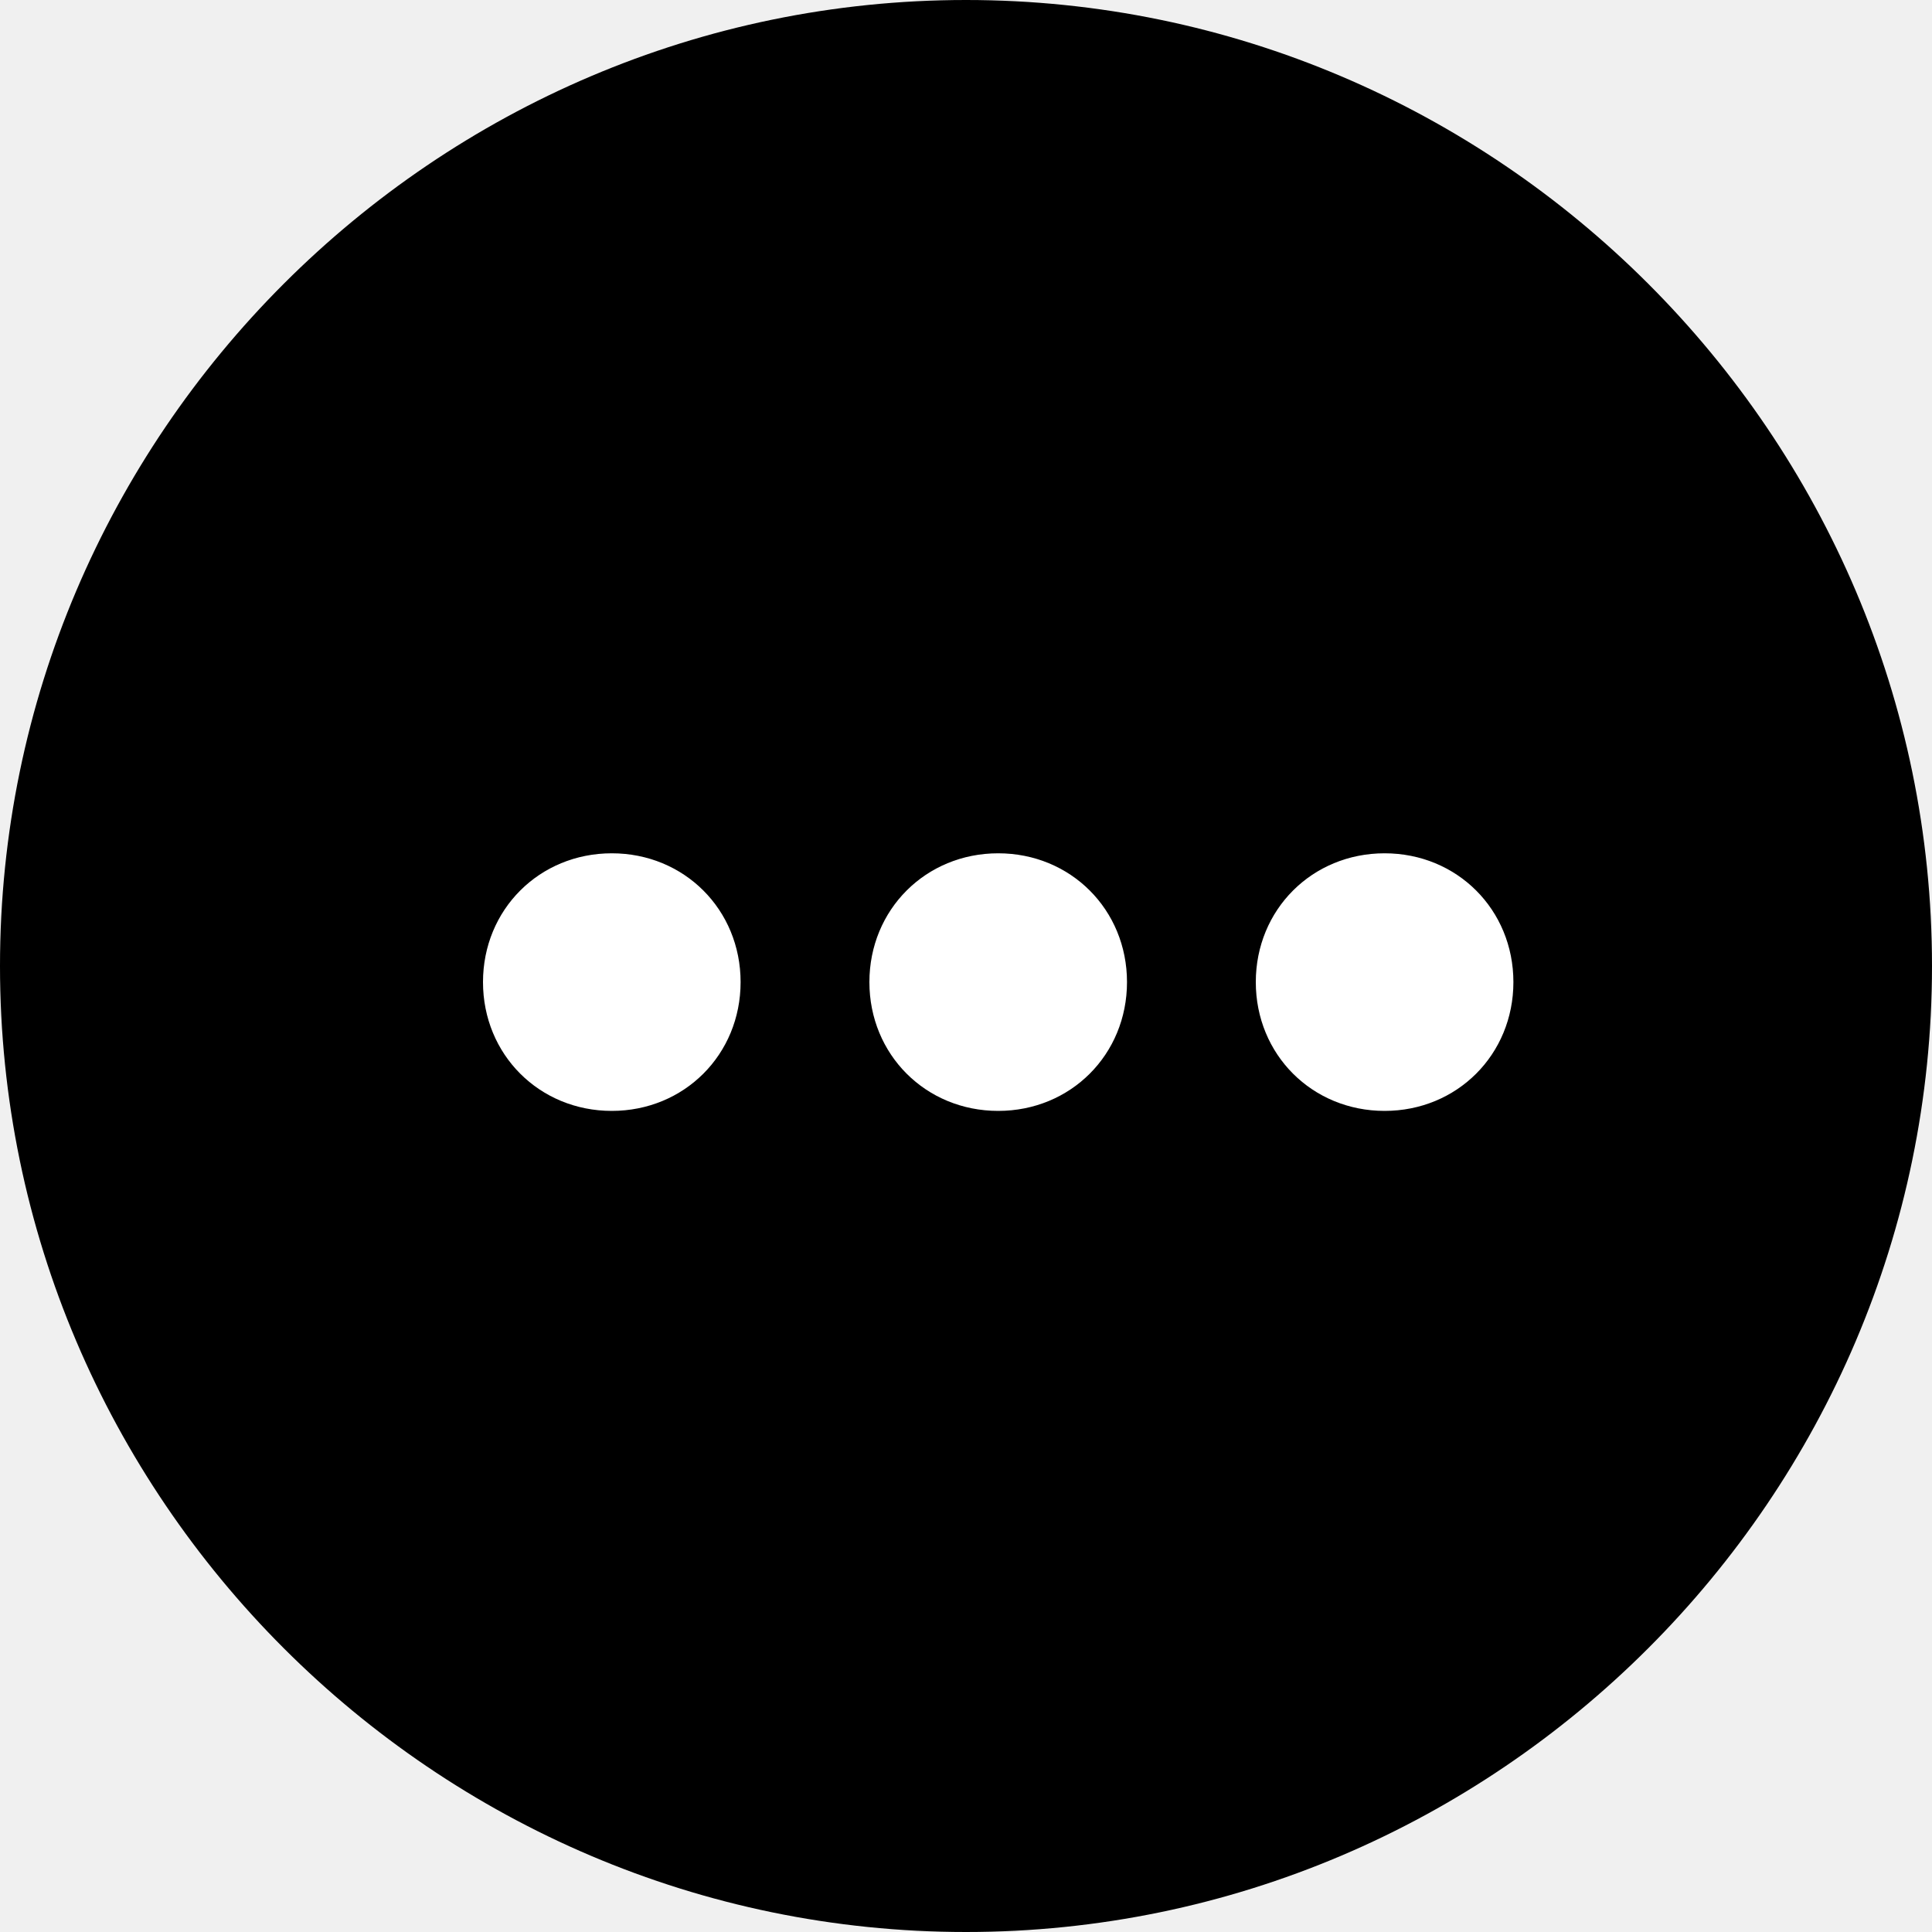
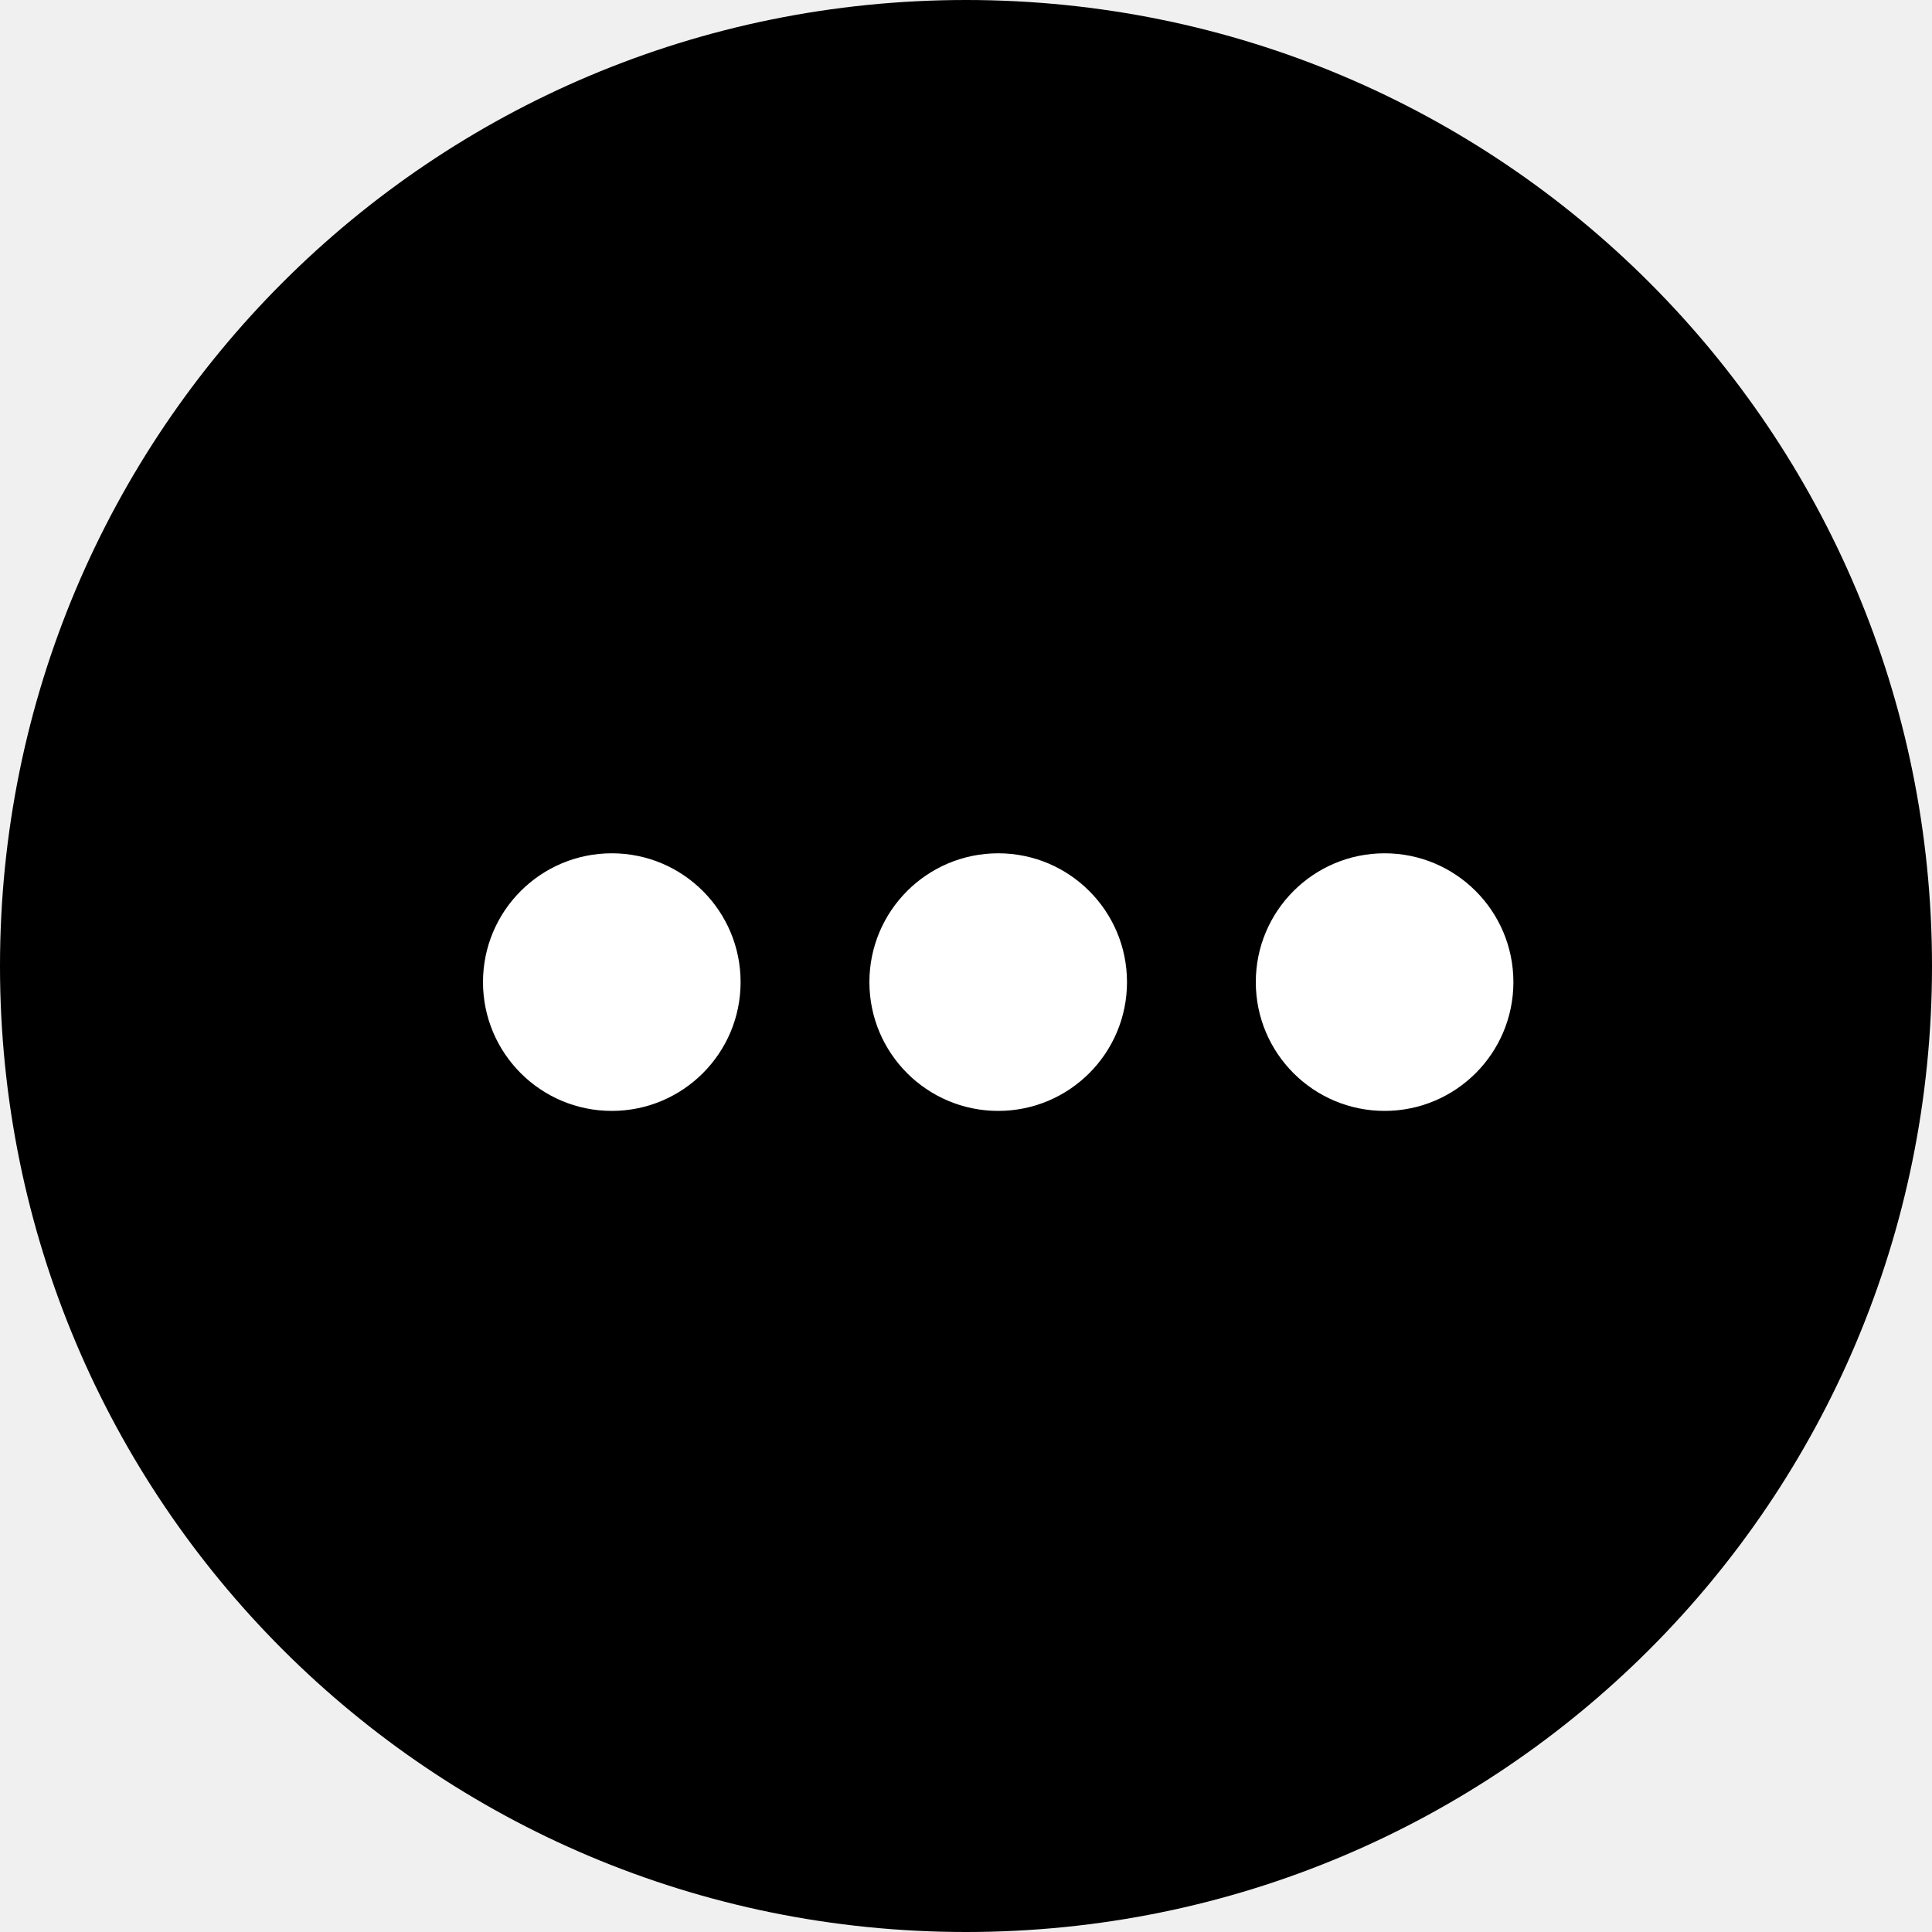
- <svg xmlns="http://www.w3.org/2000/svg" viewBox="0 0 24 24">
-   <path d="M12 0C5.4 0 0 5.4 0 12s5.4 12 12 12 12-5.4 12-12S18.6 0 12 0z" />
-   <path d="M7.6 10.6c.9 0 1.6.7 1.6 1.6s-.7 1.6-1.6 1.6S6 13.1 6 12.2s.7-1.6 1.6-1.6zm4.8 0c.9 0 1.6.7 1.6 1.6s-.7 1.6-1.6 1.6-1.6-.7-1.6-1.6.7-1.6 1.6-1.6zm4.8 0c.9 0 1.6.7 1.6 1.6s-.7 1.6-1.6 1.6-1.6-.7-1.6-1.6.7-1.6 1.6-1.6z" fill="#fff" />
+ <svg xmlns="http://www.w3.org/2000/svg" version="1.1" id="Layer_1" x="0px" y="0px" viewBox="0 0 24 24" style="enable-background:new 0 0 24 24;" xml:space="preserve">
+   <style type="text/css">
+ 	.st0{fill-rule:evenodd;clip-rule:evenodd; }
+ 	.st1{fill:#FFFFFF;}
+ </style>
+   <path id="Path-Copy" class="st0" d="M12,0C5.36,0,0,5.36,0,12s5.36,12,12,12s12-5.36,12-12S18.64,0,12,0z" />
+   <g id="Group-32" transform="translate(6, 10.6)">
+     <circle id="Oval" class="st1" cx="1.6" cy="1.6" r="1.6" />
+     <circle class="st1" cx="6.4" cy="1.6" r="1.6" />
+     <circle class="st1" cx="11.2" cy="1.6" r="1.6" />
+   </g>
</svg>
